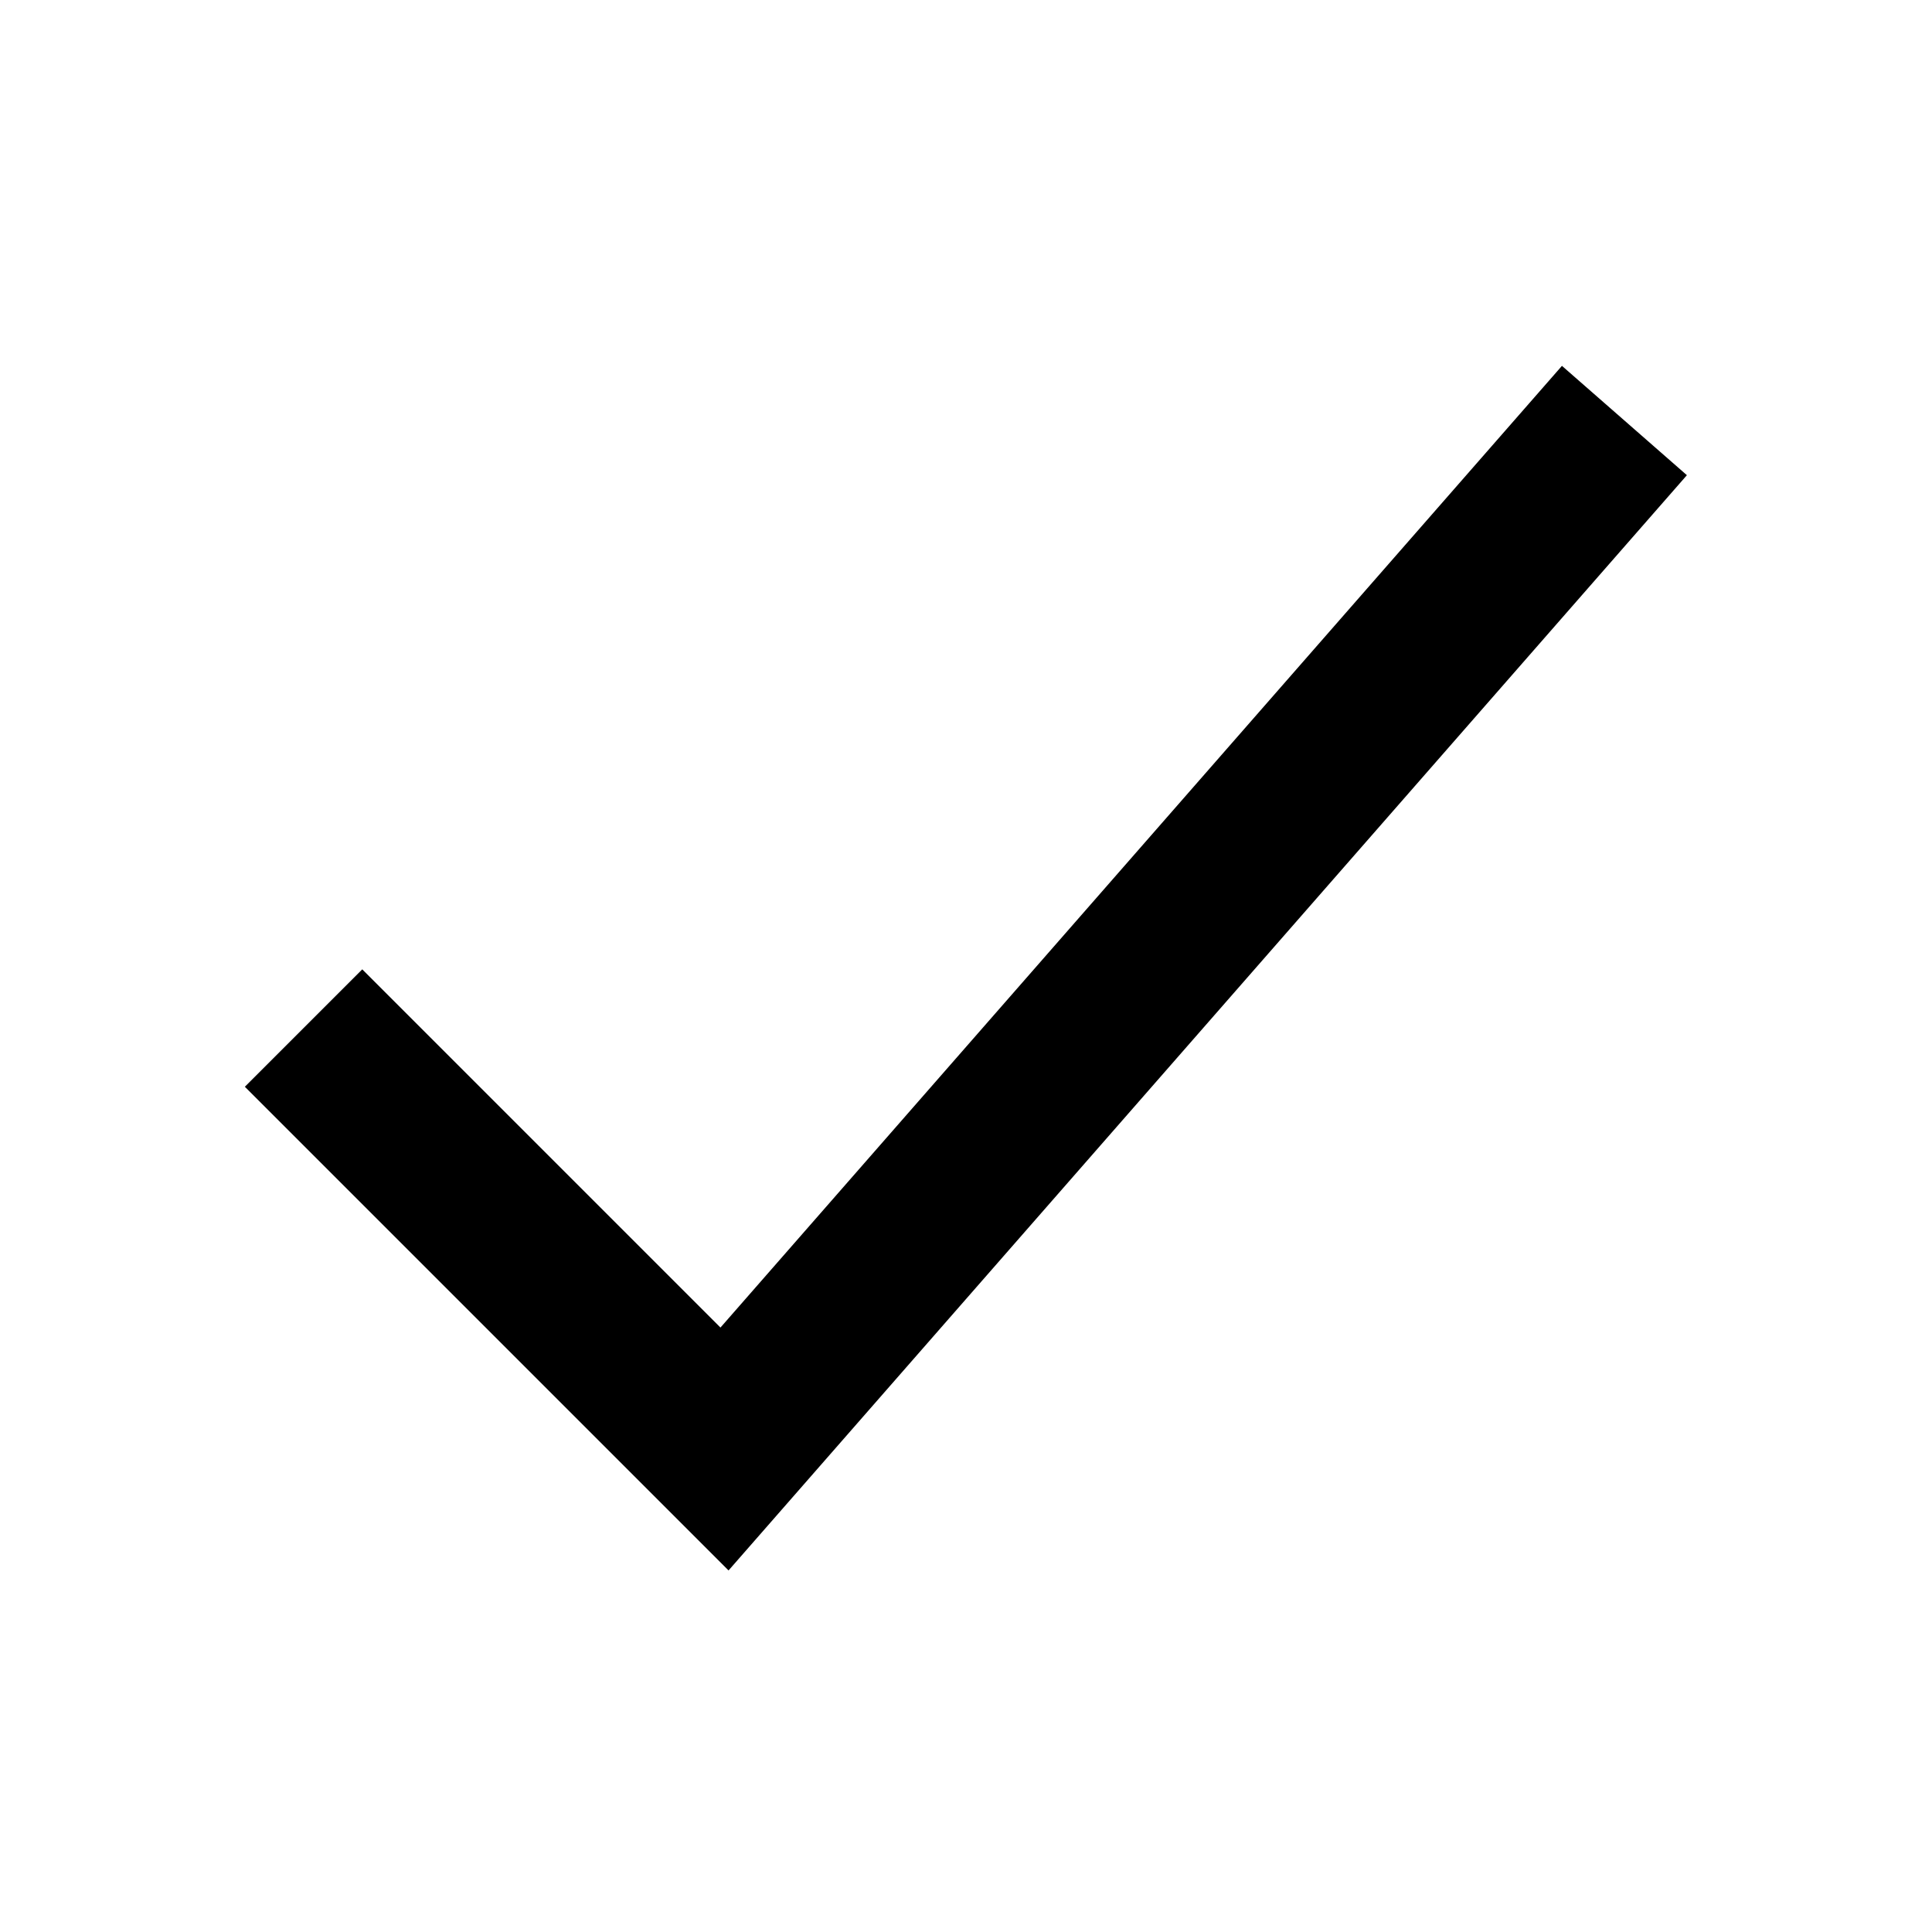
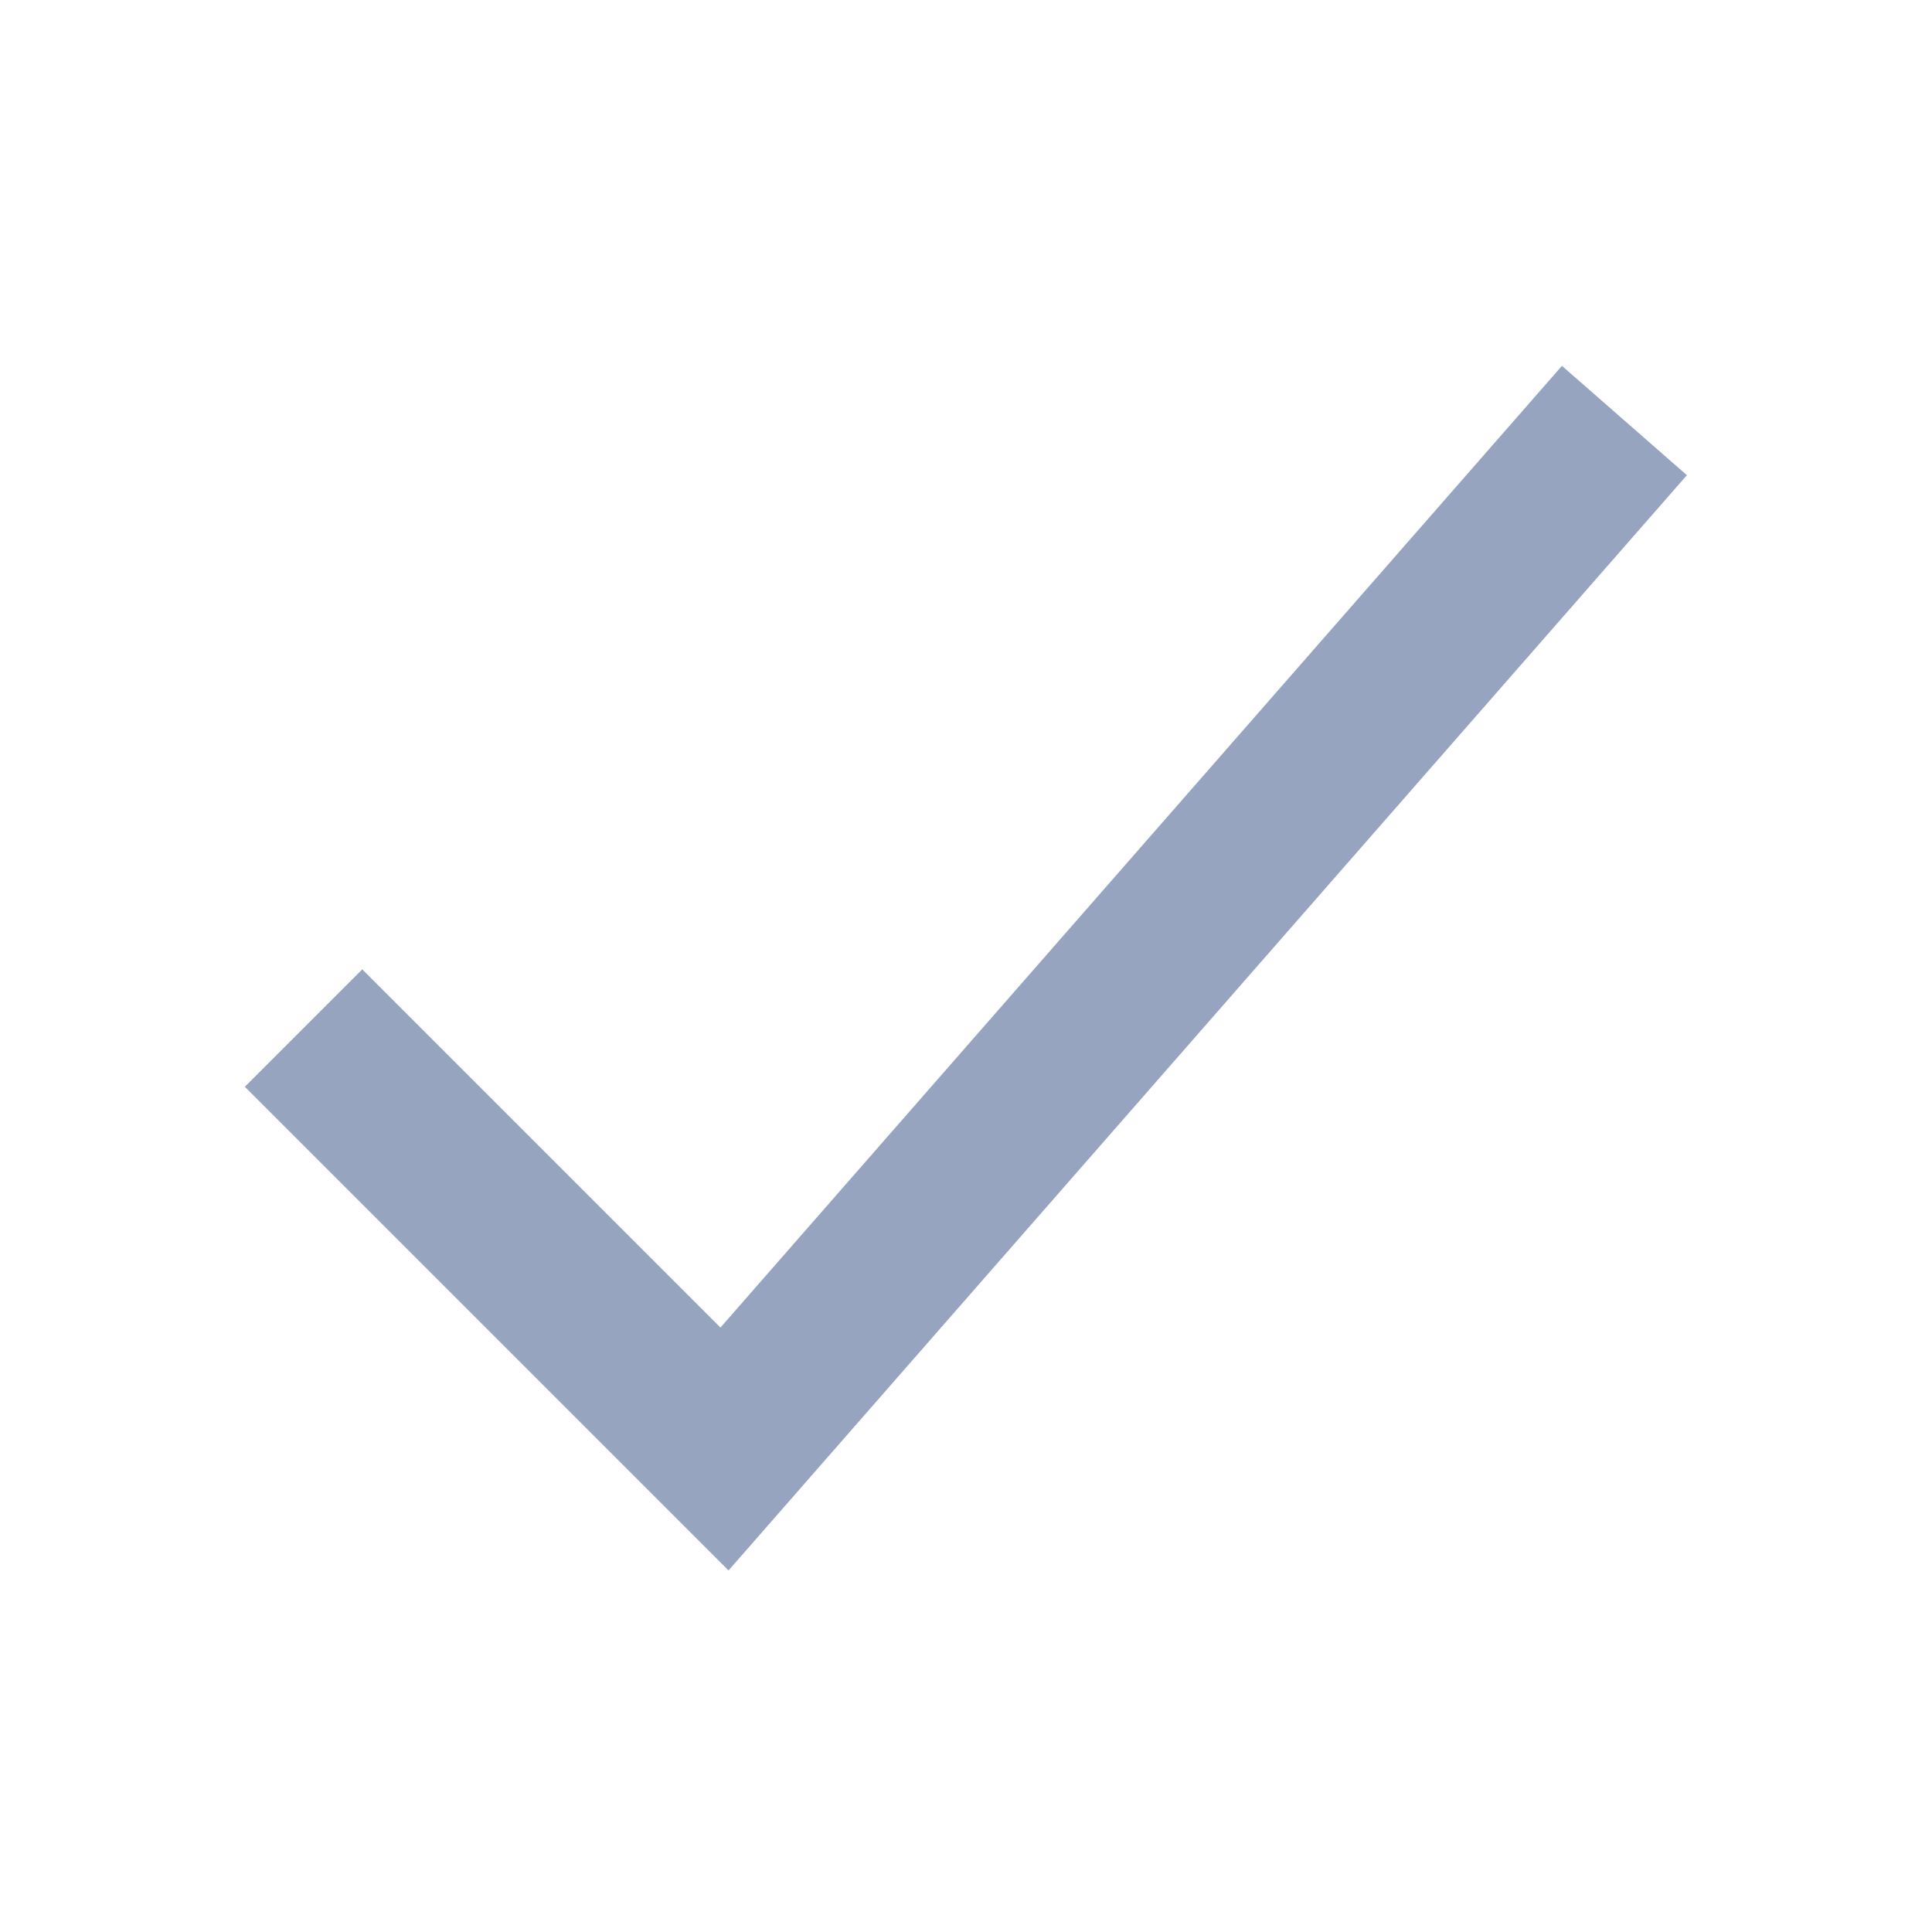
- <svg xmlns="http://www.w3.org/2000/svg" width="24" viewBox="0 0 512 512" class="ionicon">
-   <path d="M416 128 192 384l-96-96" fill="none" stroke="currentColor" stroke-linecap="square" stroke-miterlimit="10" stroke-width="44px" />
+ <svg xmlns="http://www.w3.org/2000/svg" viewBox="0 0 512 512">
+   <path d="M416 128 192 384l-96-96" fill="none" stroke="hsl(220, 24%, 67%)" stroke-linecap="square" stroke-miterlimit="10" stroke-width="44px" />
</svg>
